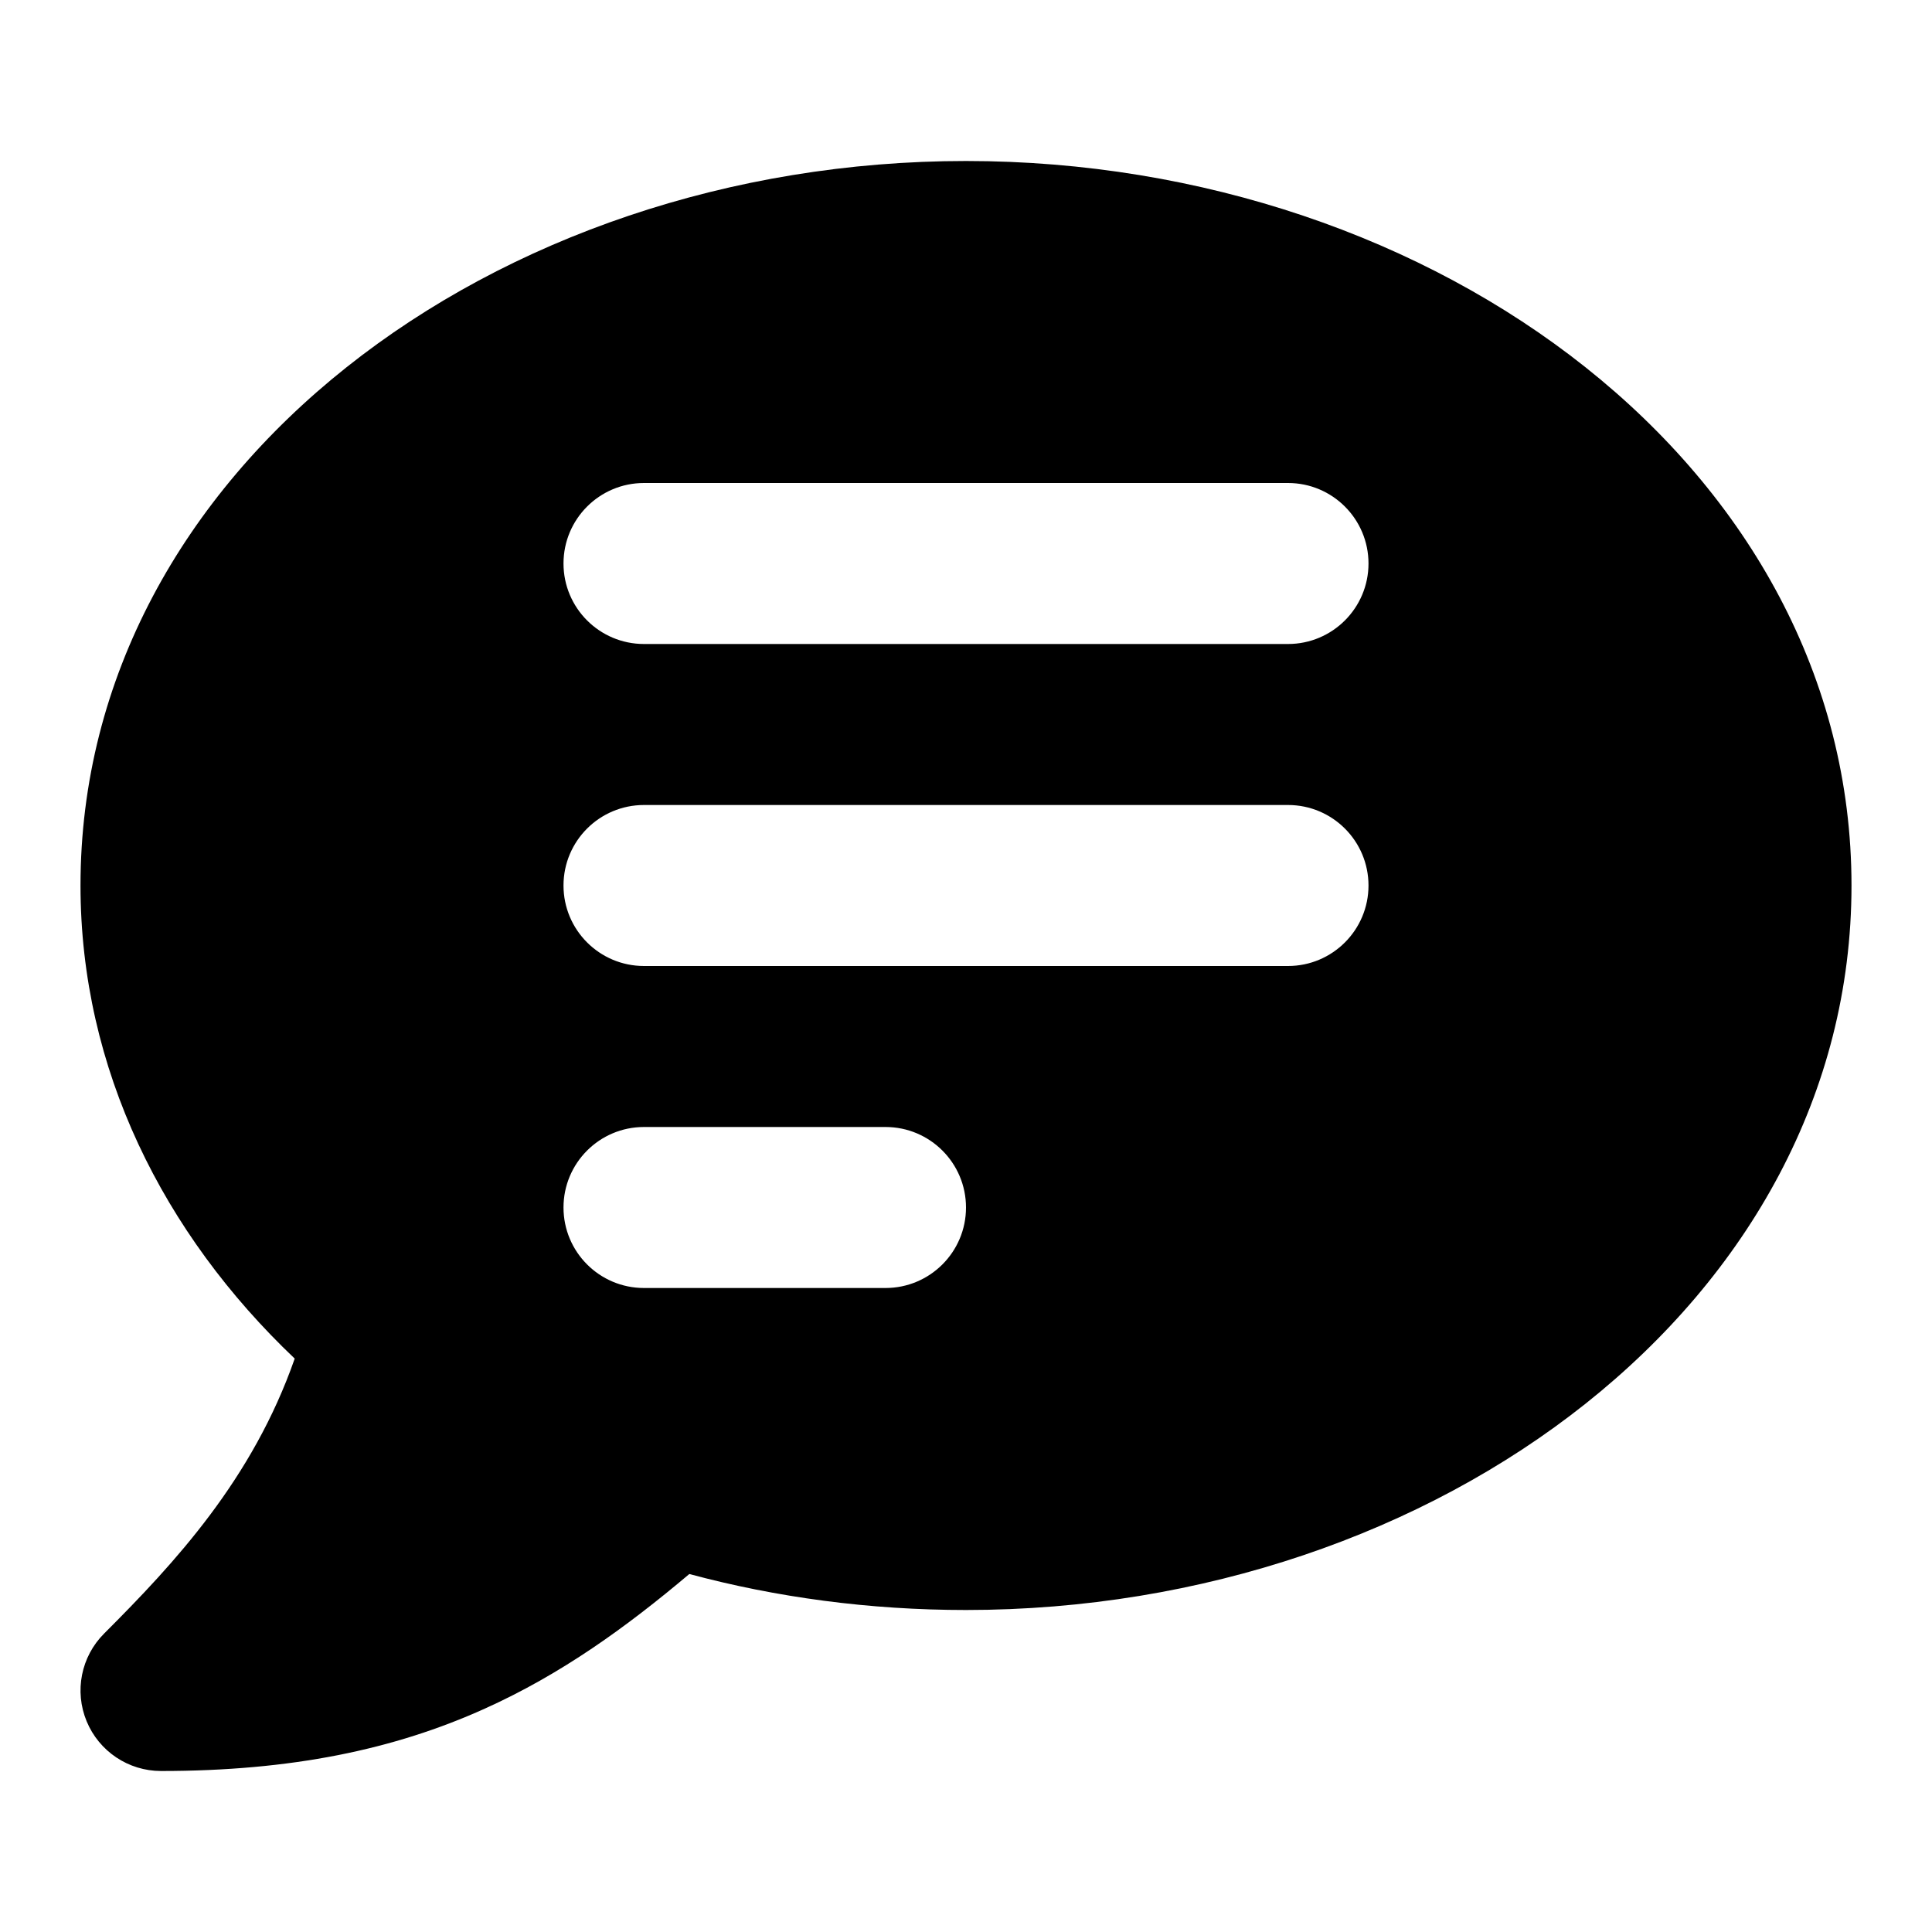
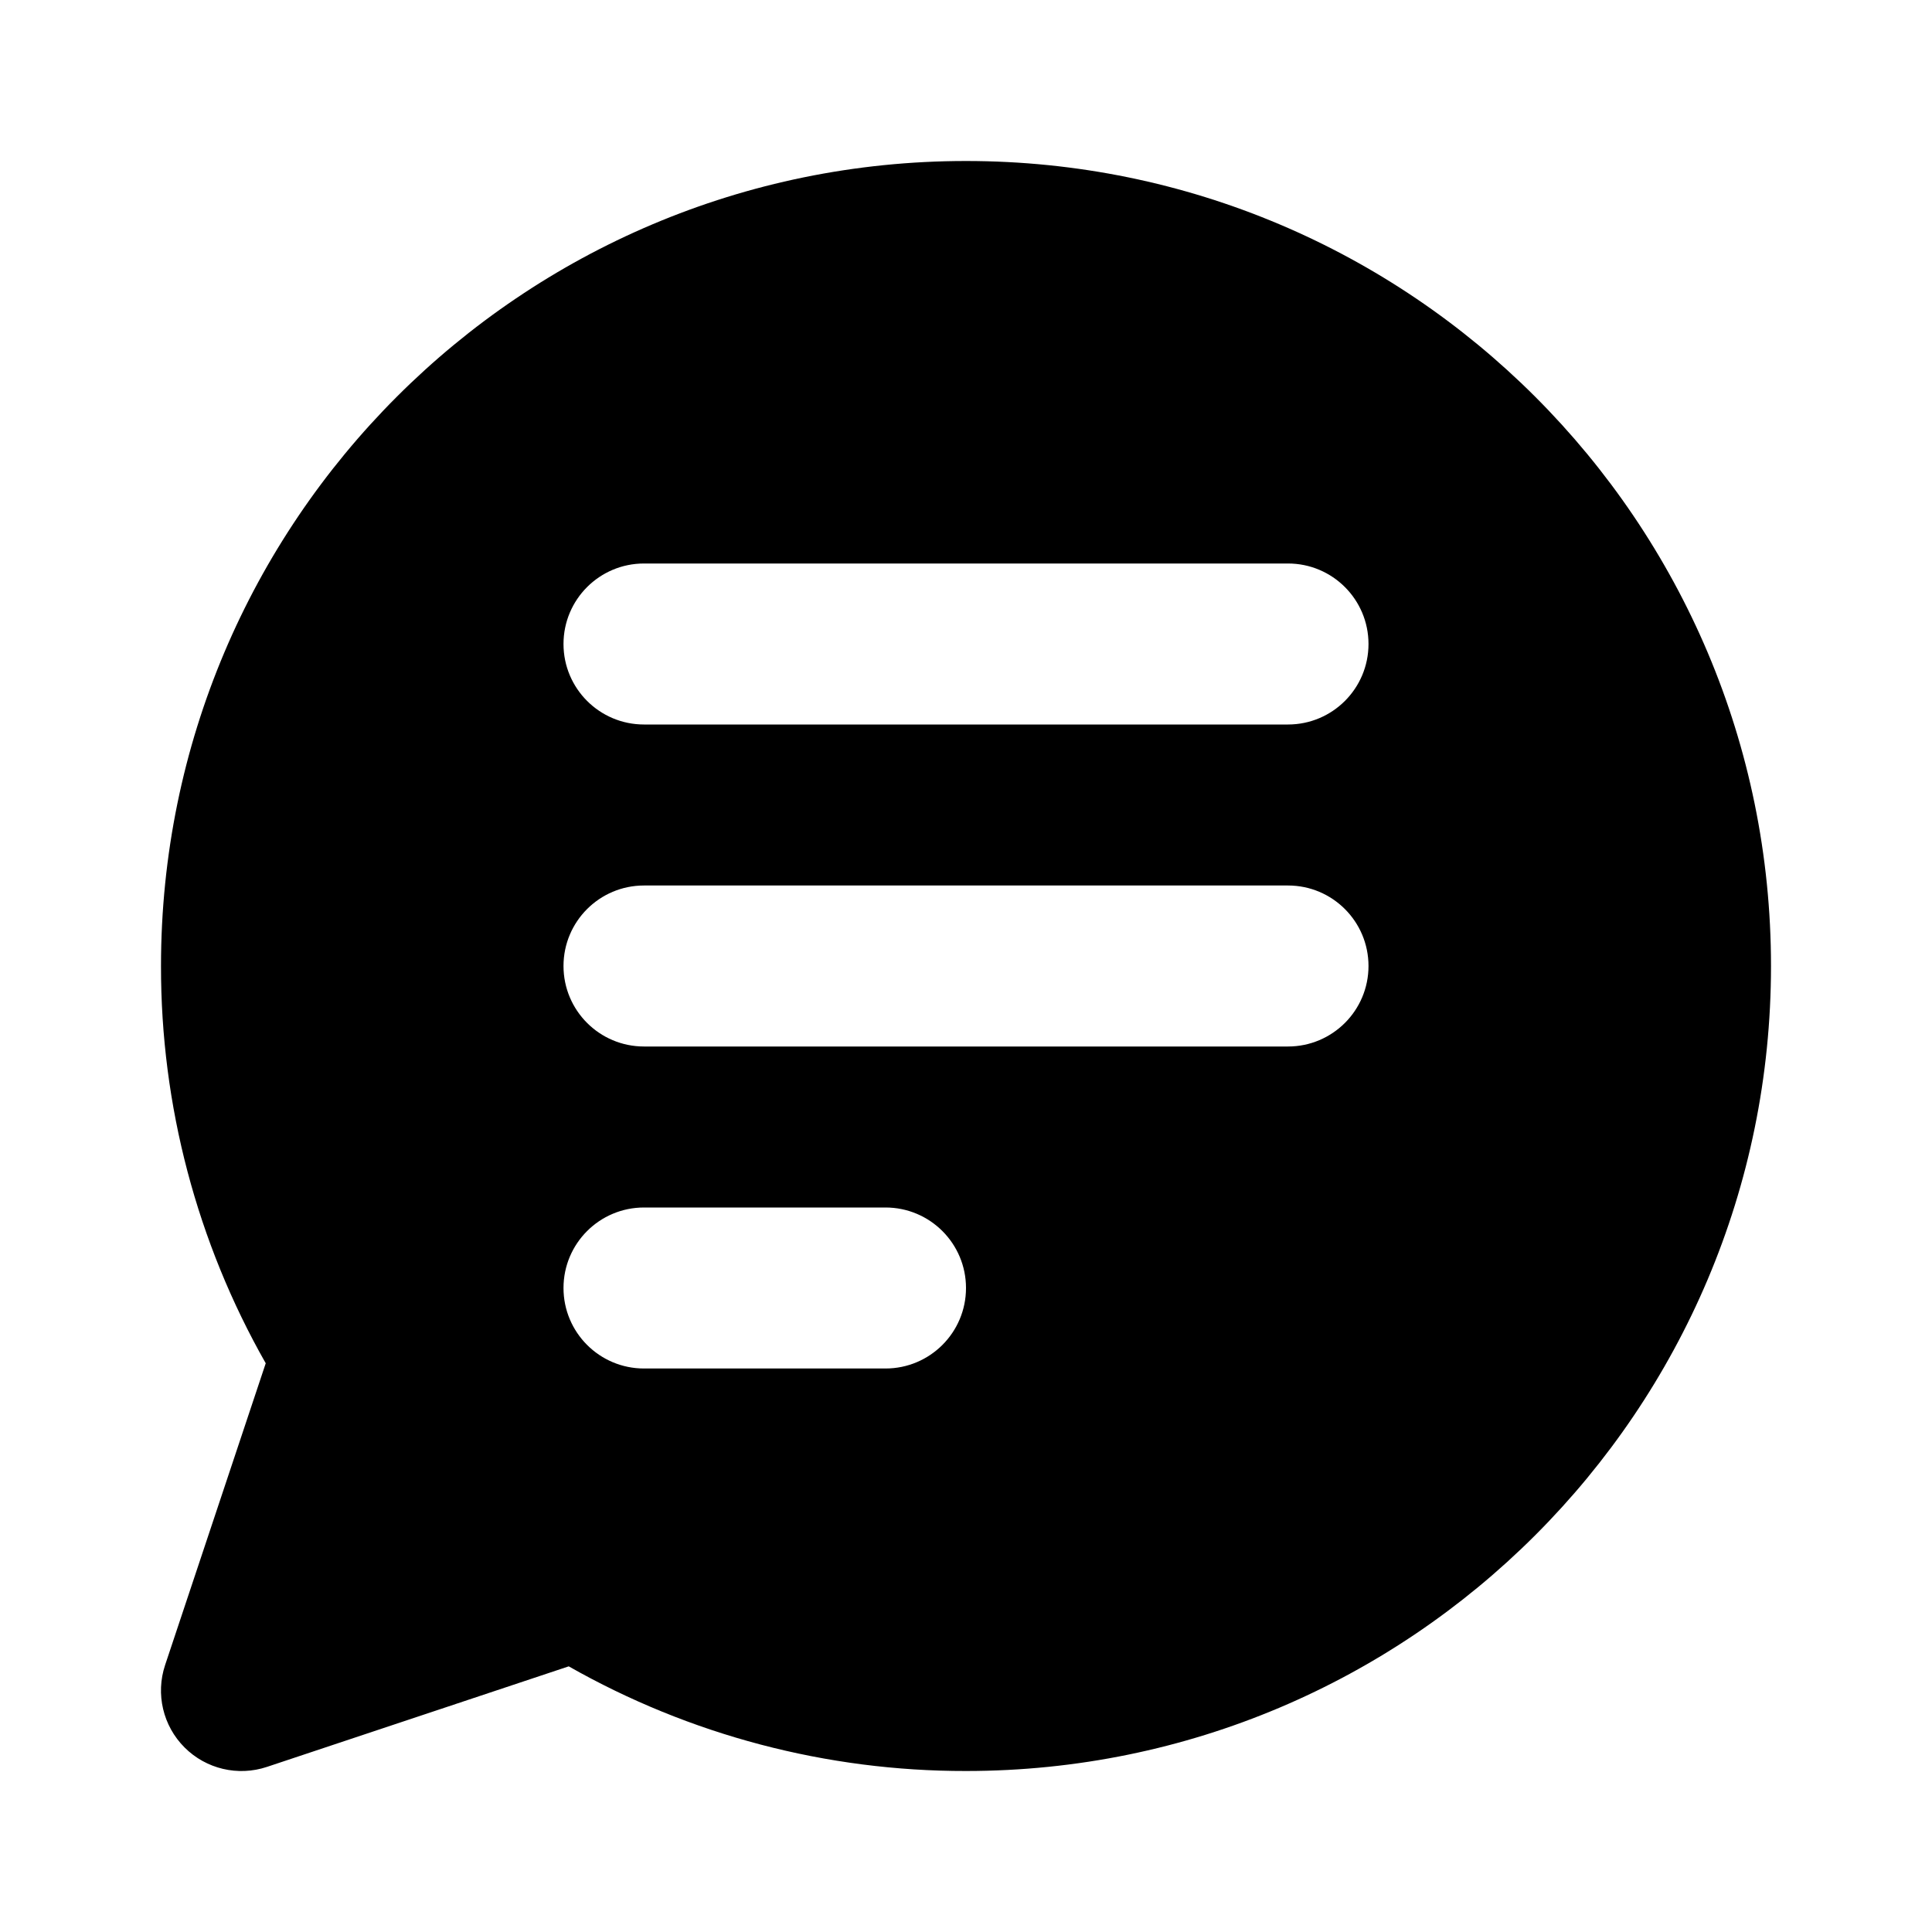
- <svg xmlns="http://www.w3.org/2000/svg" width="24" height="24" viewBox="0 0 24 24">
-   <path fill="black" d="M1 11c0-5.167 5.145-9 11-9s11 3.833 11 9s-5.145 9-11 9c-1.198 0-2.354-.156-3.437-.447c-.785.662-1.59 1.244-2.54 1.672C4.894 21.735 3.617 22 2 22a1 1 0 0 1-.707-1.707c.876-.876 1.843-1.914 2.368-3.416C2.029 15.327 1 13.28 1 11m7-5a1 1 0 0 0 0 2h8a1 1 0 1 0 0-2zm0 4a1 1 0 1 0 0 2h8a1 1 0 1 0 0-2zm0 4a1 1 0 1 0 0 2h3a1 1 0 1 0 0-2z" />
+ <svg xmlns="http://www.w3.org/2000/svg" viewBox="0 0 24 24" fill="none">
+   <path fill="black" fill-rule="evenodd" d="M2 12C2 6.477 6.477 2 12 2s10 4.477 10 10-4.477 10-10 10a9.96 9.96 0 0 1-4.935-1.3l-3.749 1.249a1 1 0 0 1-1.265-1.265l1.25-3.749A9.959 9.959 0 0 1 2 12zm6-5a1 1 0 0 0 0 2h8a1 1 0 1 0 0-2H8zm0 4a1 1 0 1 0 0 2h8a1 1 0 1 0 0-2H8zm0 4a1 1 0 1 0 0 2h3a1 1 0 1 0 0-2H8z" clip-rule="evenodd" />
</svg>
